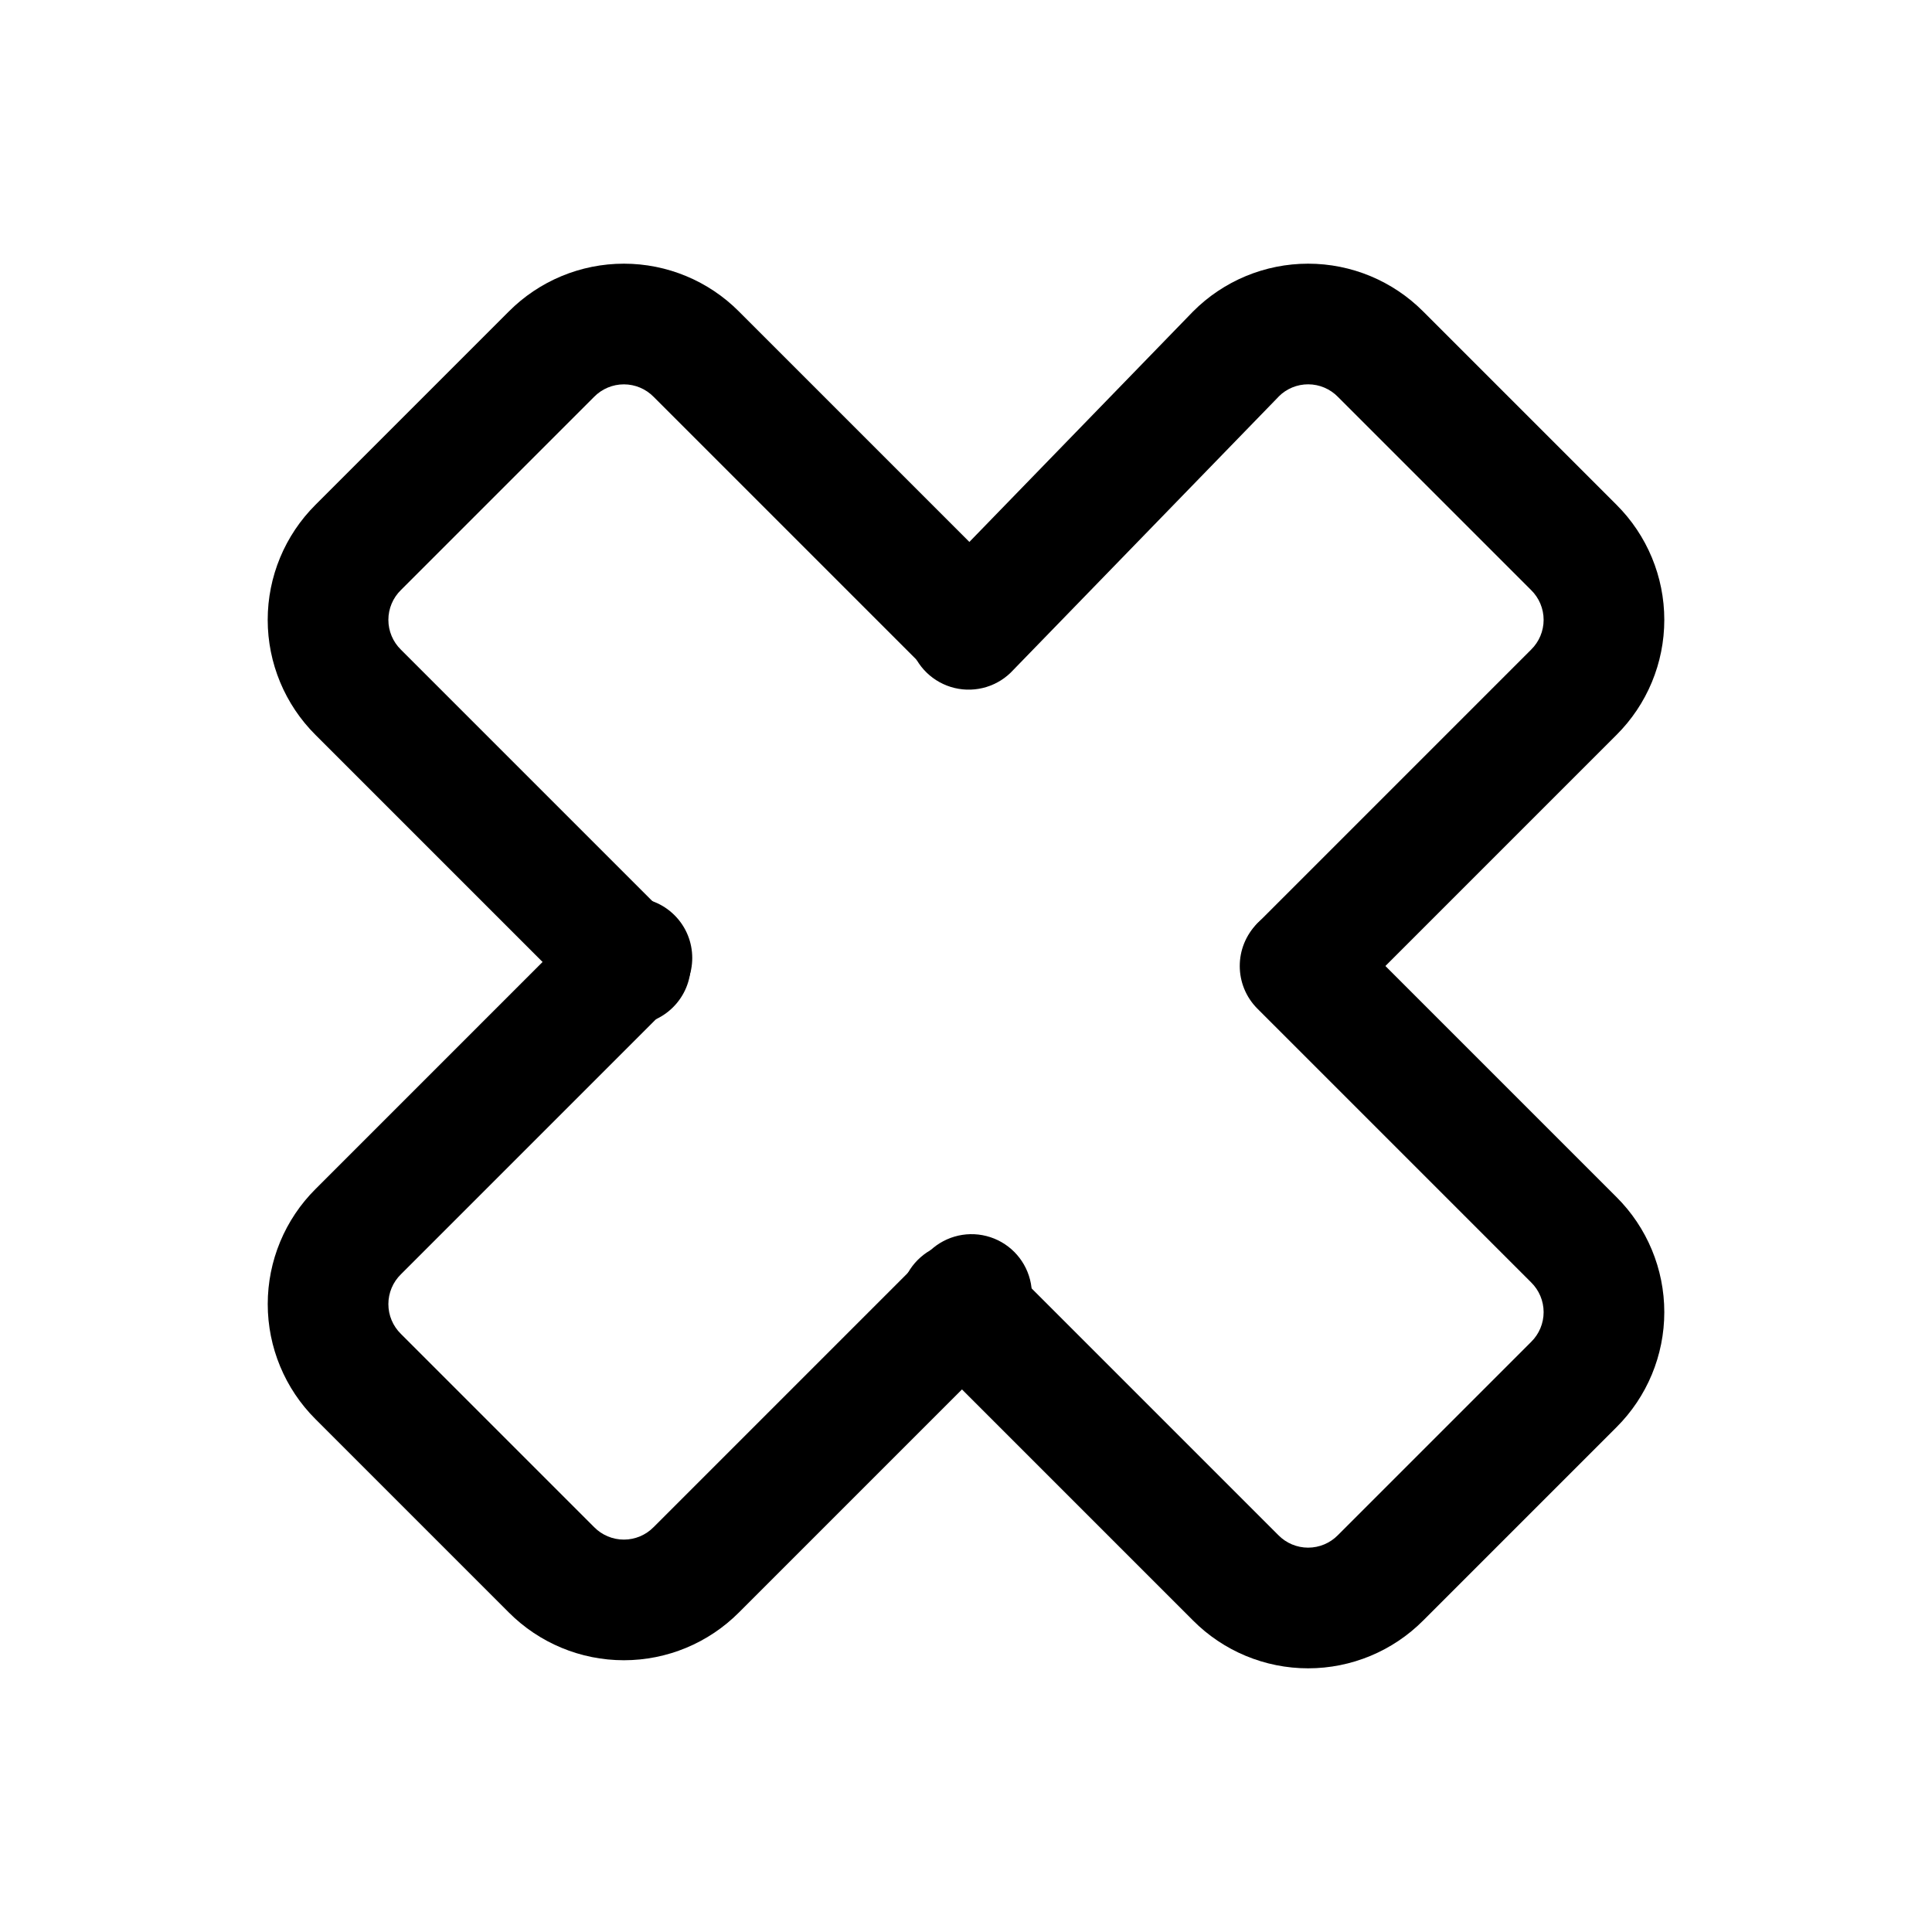
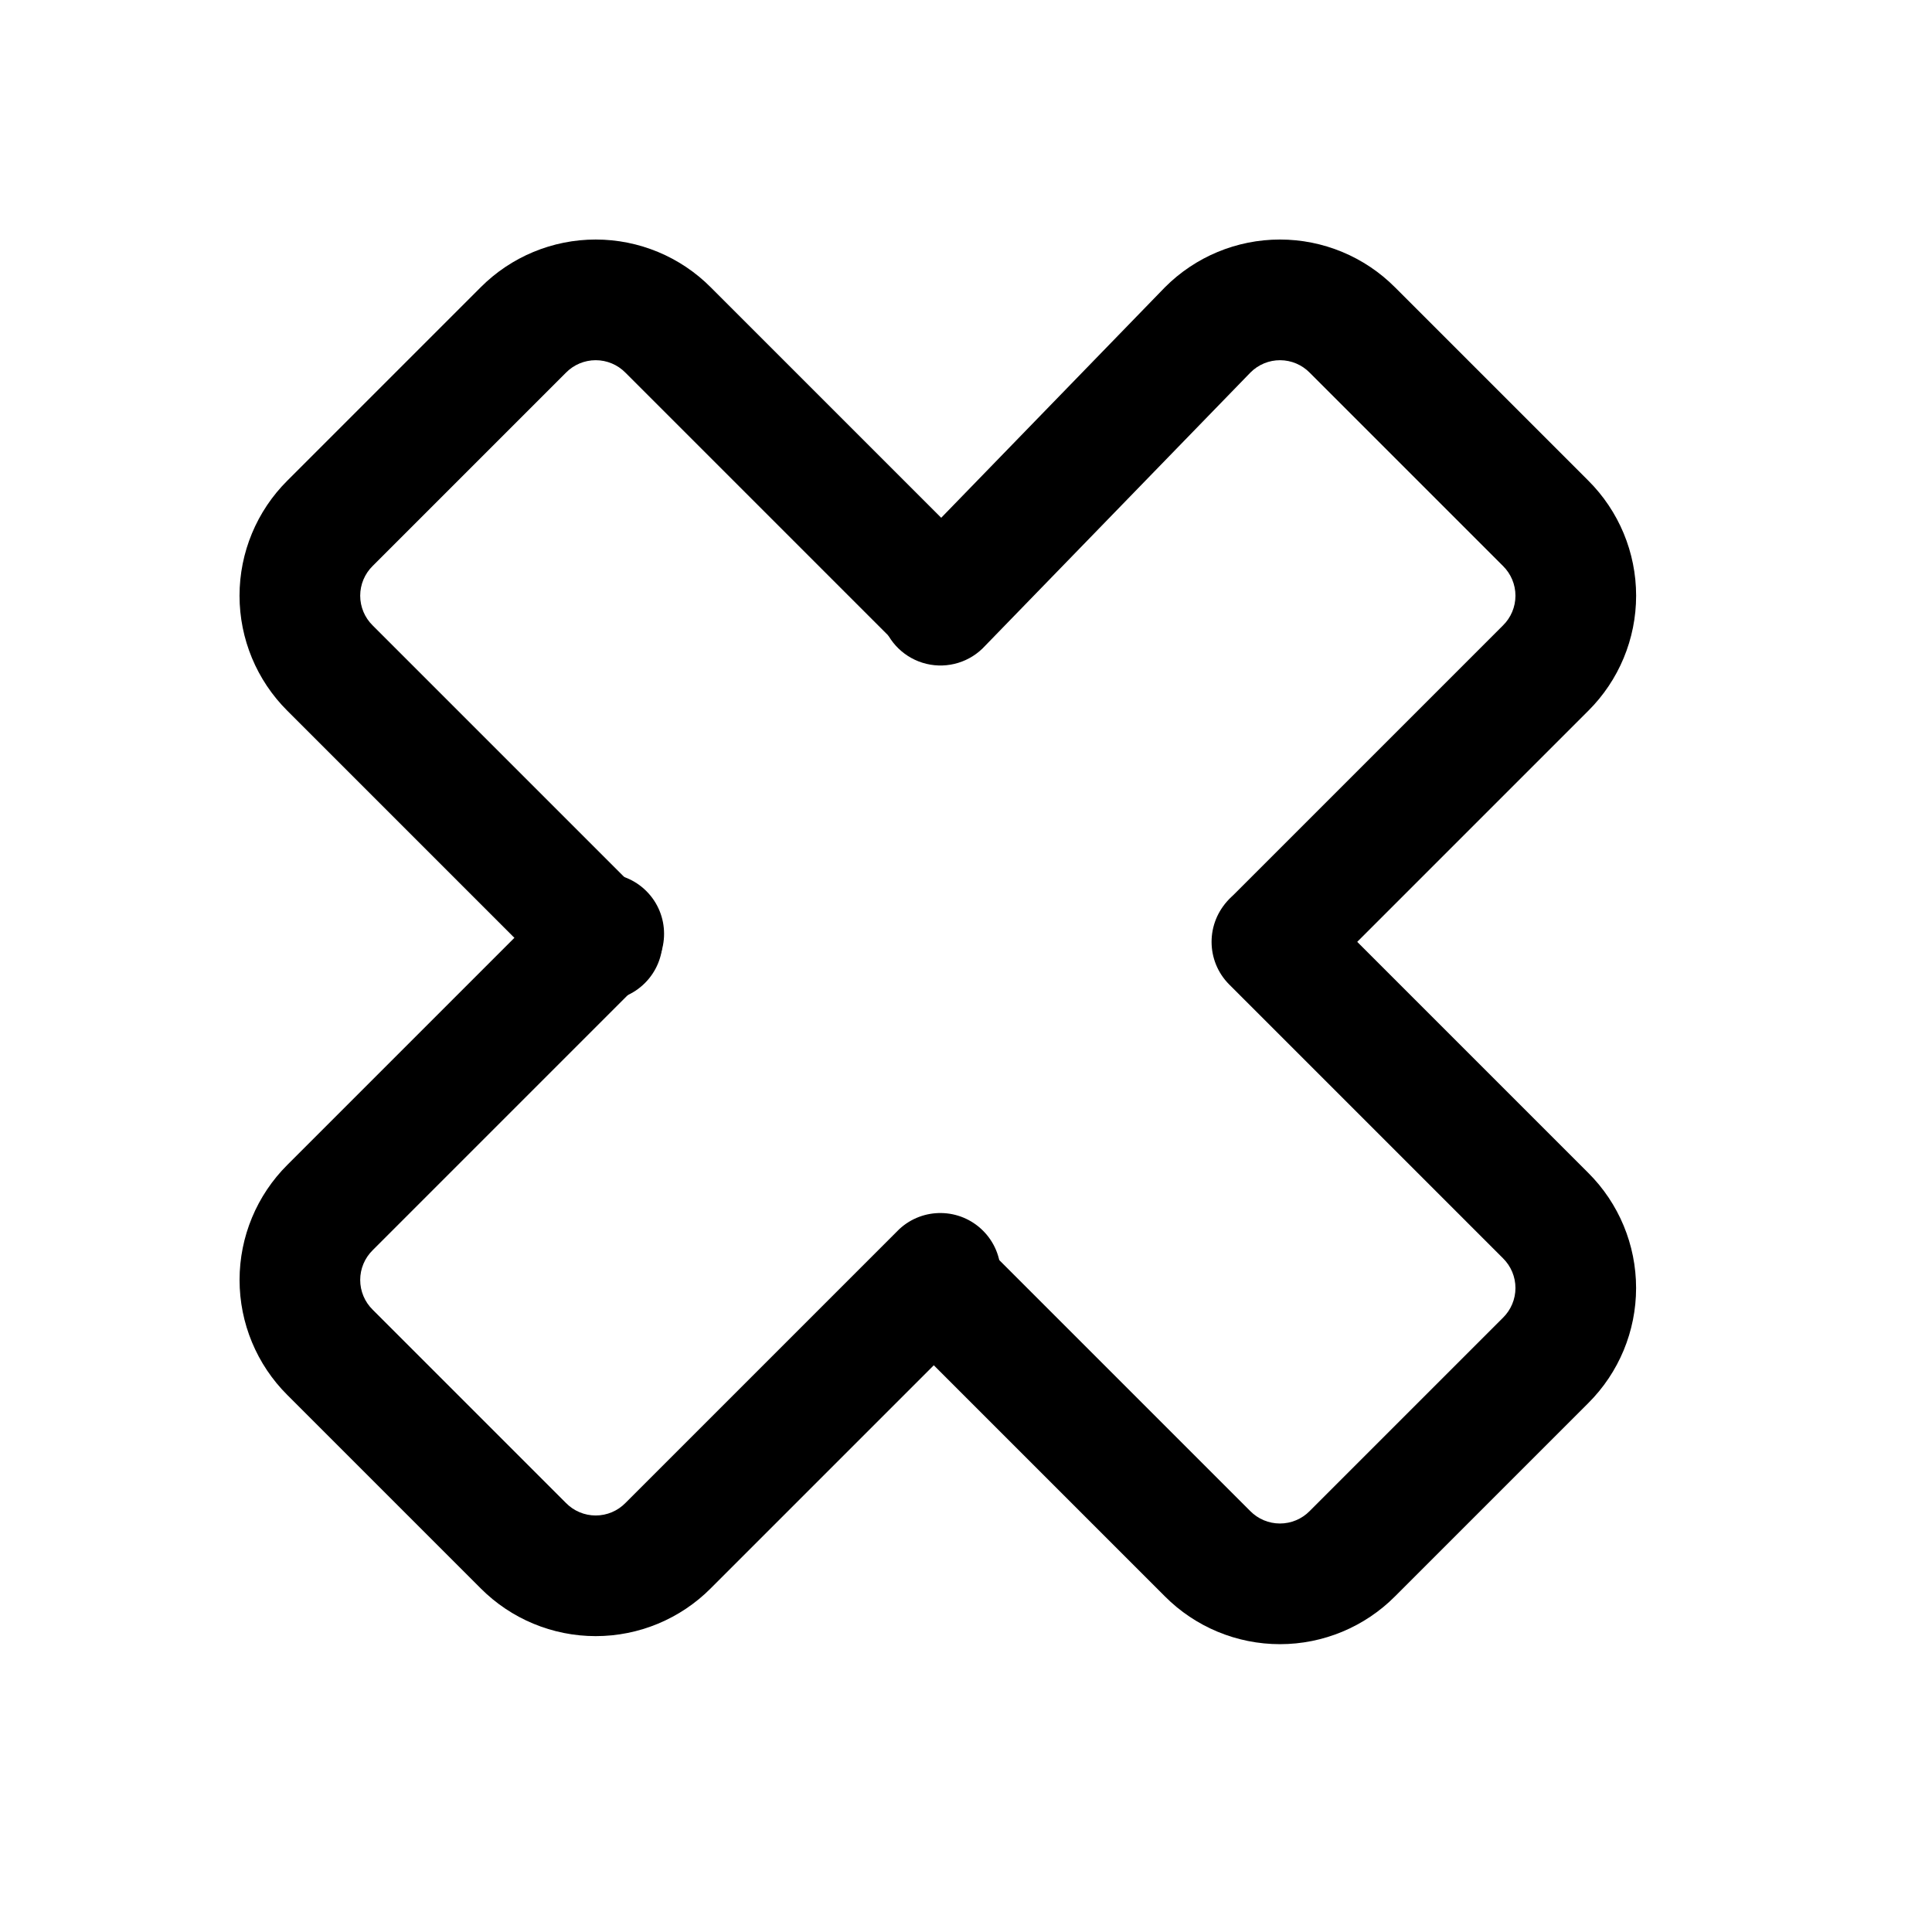
<svg xmlns="http://www.w3.org/2000/svg" fill="none" viewBox="0 0 24 24">
-   <path fill="#000" fill-rule="evenodd" d="M15.883 4.927a.517.517 0 0 1 .737.003l2.4 2.4a.518.518 0 0 1 0 .74l-3.4 3.4a.75.75 0 0 0 1.06 1.06l3.4-3.4a2.017 2.017 0 0 0 0-2.86l-2.4-2.4a2.017 2.017 0 0 0-2.86 0l-3.308 3.408a.75.75 0 1 0 1.076 1.044l3.296-3.395ZM8.38 11.37a.75.75 0 0 1 0 1.06l-3.4 3.4a.518.518 0 0 0 0 .74l2.4 2.4a.518.518 0 0 0 .74 0l3.4-3.4a.75.75 0 1 1 1.06 1.06l-3.4 3.4a2.018 2.018 0 0 1-2.86 0l-2.4-2.4a2.018 2.018 0 0 1 0-2.86l3.4-3.4a.75.75 0 0 1 1.06 0Z" clip-rule="evenodd" />
-   <path fill="#000" fill-rule="evenodd" d="M15.62 11.47a.75.75 0 0 1 1.06 0l3.4 3.4a2.017 2.017 0 0 1 0 2.86l-2.4 2.4a2.017 2.017 0 0 1-2.86 0l-3.4-3.4a.75.75 0 1 1 1.06-1.06l3.4 3.4a.518.518 0 0 0 .74 0l2.4-2.4a.518.518 0 0 0 0-.74l-3.4-3.4a.75.75 0 0 1 0-1.06Zm-7.5-6.54a.518.518 0 0 0-.74 0l-2.4 2.4a.518.518 0 0 0 0 .74l3.4 3.4a.75.75 0 0 1-1.06 1.06l-3.4-3.4a2.017 2.017 0 0 1 0-2.86l2.4-2.4a2.017 2.017 0 0 1 2.86 0l3.4 3.4a.75.75 0 0 1-1.06 1.06l-3.4-3.4Z" clip-rule="evenodd" />
+   <path fill="#000" fill-rule="evenodd" d="M15.534 4.627a.517.517 0 0 1 .736.003l2.4 2.4a.518.518 0 0 1 0 .74l-3.4 3.4a.75.75 0 0 0 1.06 1.06l3.4-3.4a2.017 2.017 0 0 0 0-2.86l-2.4-2.4a2.017 2.017 0 0 0-2.86 0l-3.308 3.408a.75.75 0 1 0 1.076 1.044l3.296-3.395ZM8.03 11.07a.75.75 0 0 1 0 1.06l-3.4 3.4a.518.518 0 0 0 0 .74l2.4 2.4a.517.517 0 0 0 .74 0l3.4-3.4a.75.75 0 0 1 1.06 1.06l-3.4 3.4a2.017 2.017 0 0 1-2.86 0l-2.4-2.4a2.018 2.018 0 0 1 0-2.86l3.4-3.4a.75.75 0 0 1 1.06 0Z" clip-rule="evenodd" />
+   <path fill="#000" fill-rule="evenodd" d="M15.27 11.17a.75.75 0 0 1 1.06 0l3.4 3.4a2.018 2.018 0 0 1 0 2.86l-2.4 2.4a2.017 2.017 0 0 1-2.86 0l-3.4-3.4a.75.75 0 0 1 1.06-1.06l3.4 3.4a.518.518 0 0 0 .74 0l2.4-2.4a.518.518 0 0 0 0-.74l-3.4-3.4a.75.75 0 0 1 0-1.06Zm-7.5-6.54a.518.518 0 0 0-.74 0l-2.4 2.4a.518.518 0 0 0 0 .74l3.4 3.4a.75.75 0 0 1-1.06 1.06l-3.4-3.4a2.017 2.017 0 0 1 0-2.86l2.4-2.4a2.017 2.017 0 0 1 2.86 0l3.4 3.4a.75.75 0 0 1-1.06 1.06l-3.4-3.4Z" clip-rule="evenodd" />
</svg>
